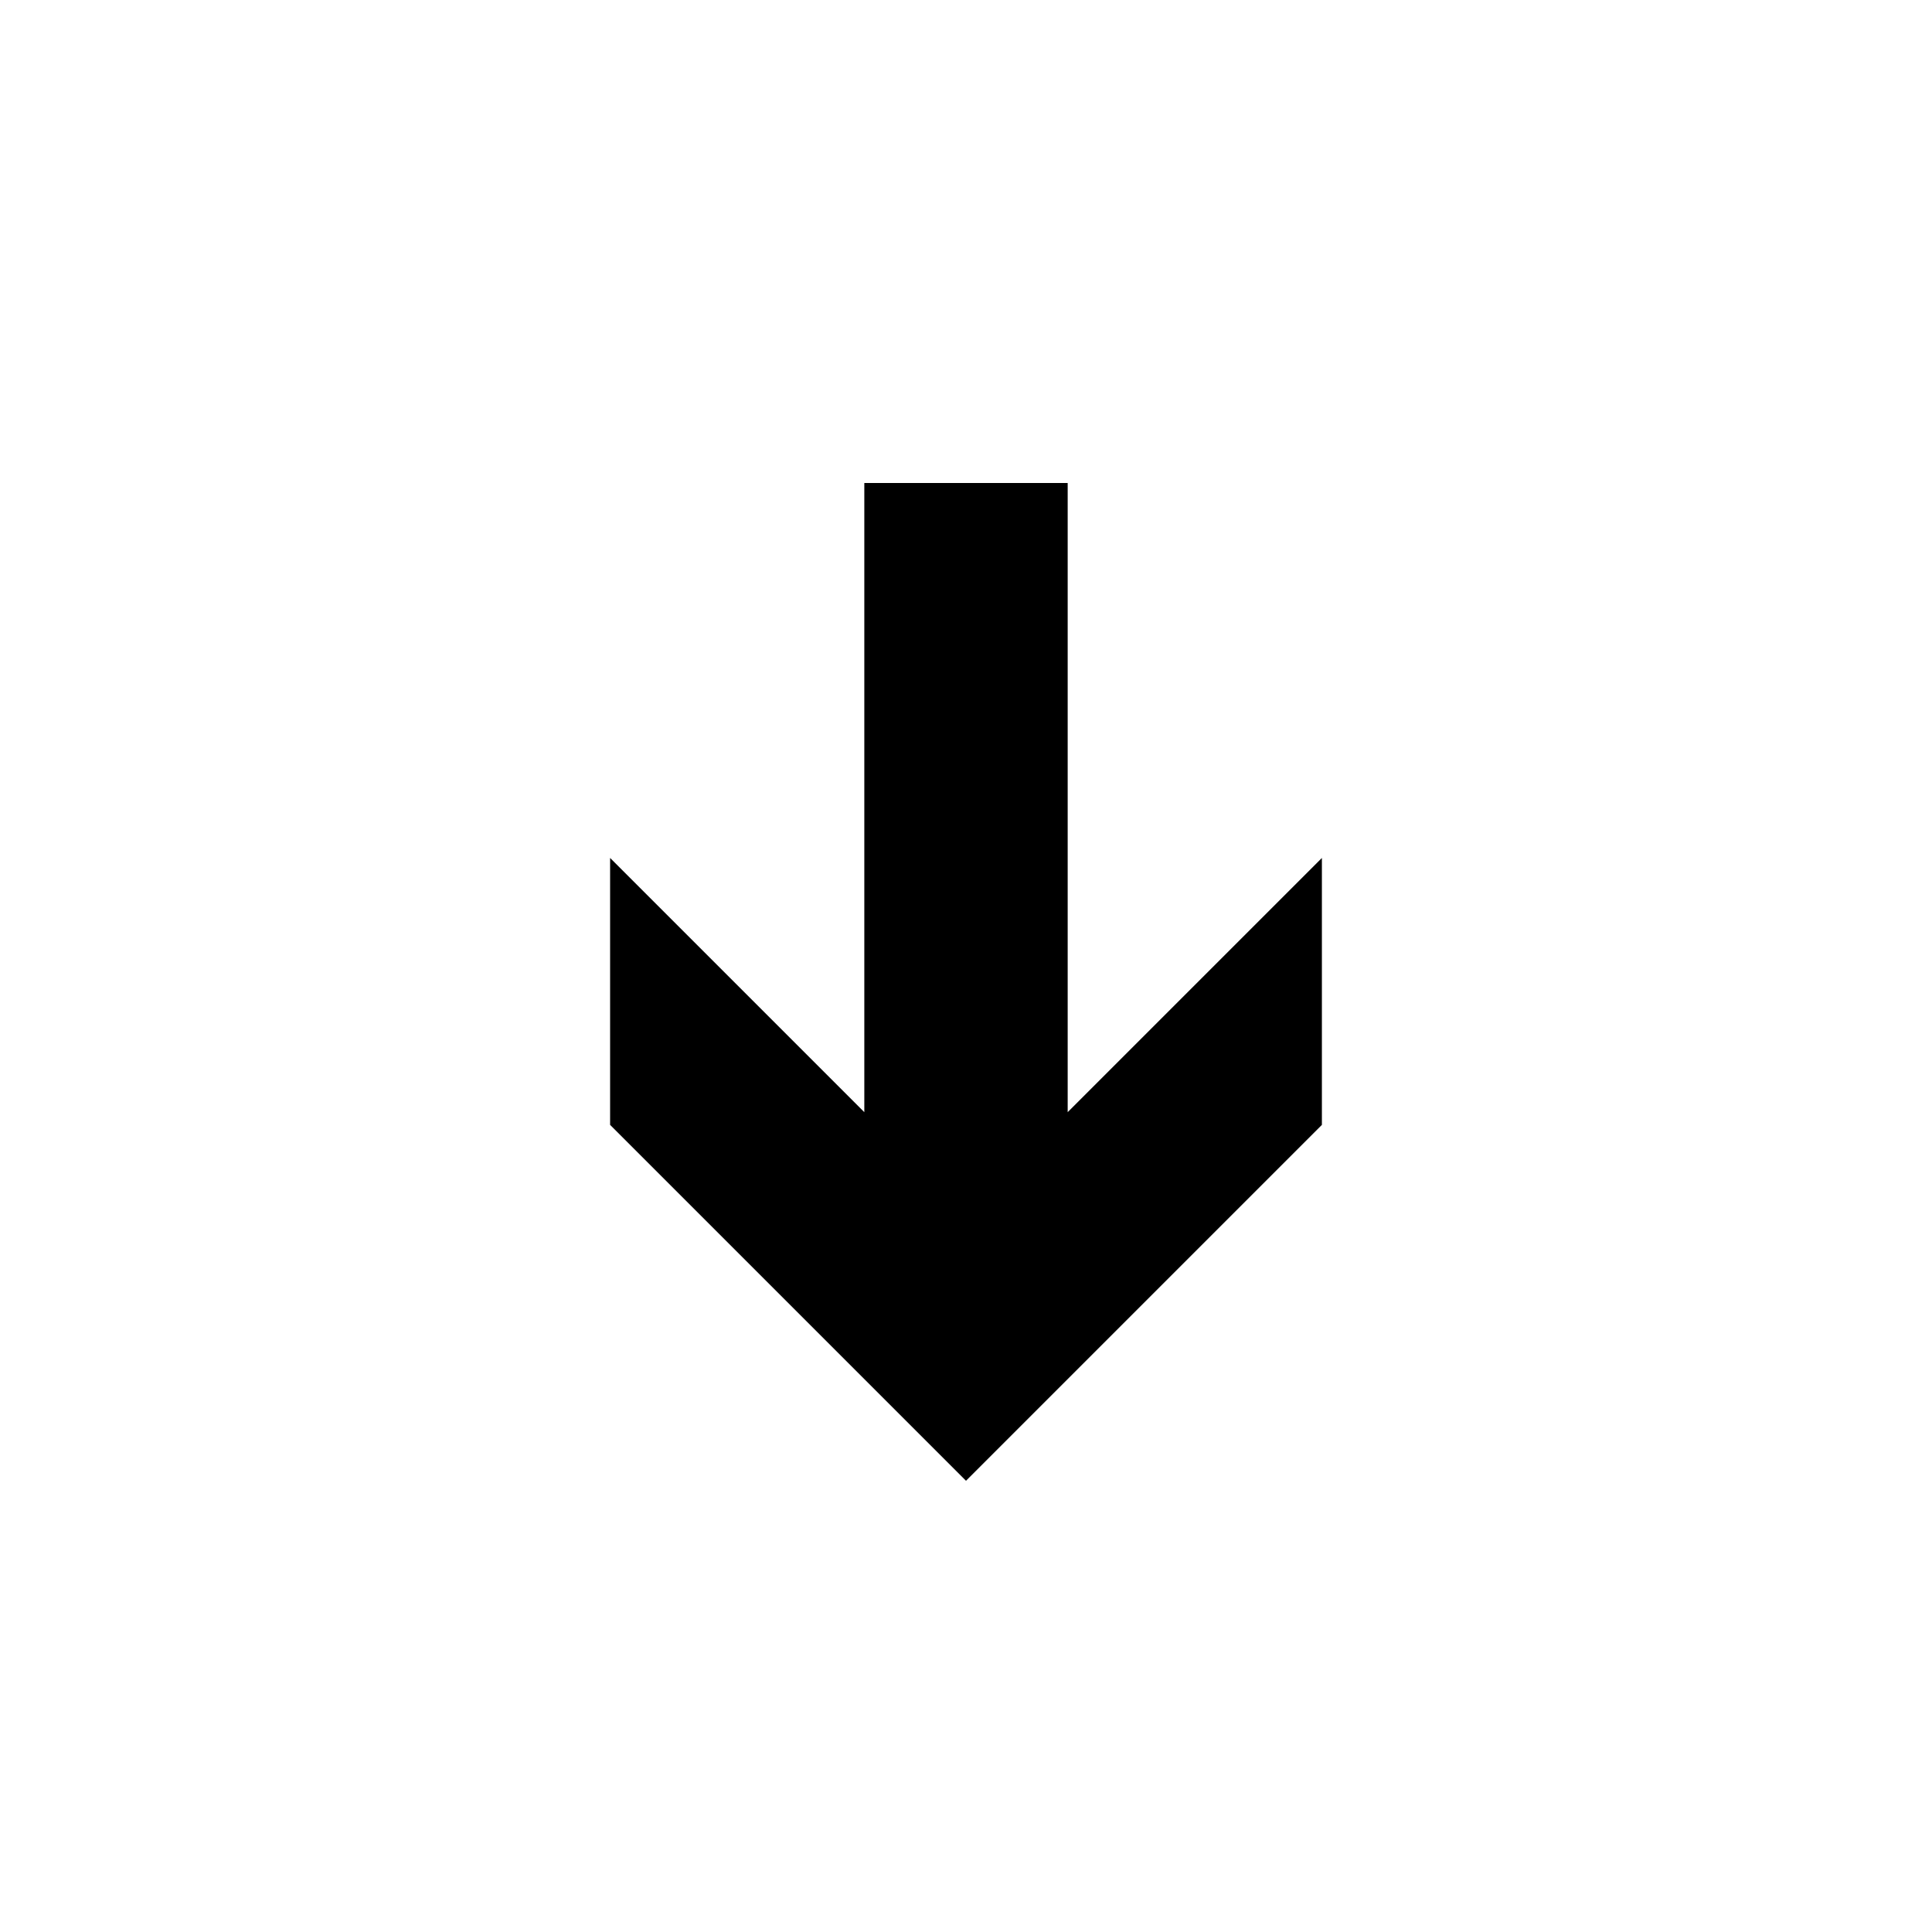
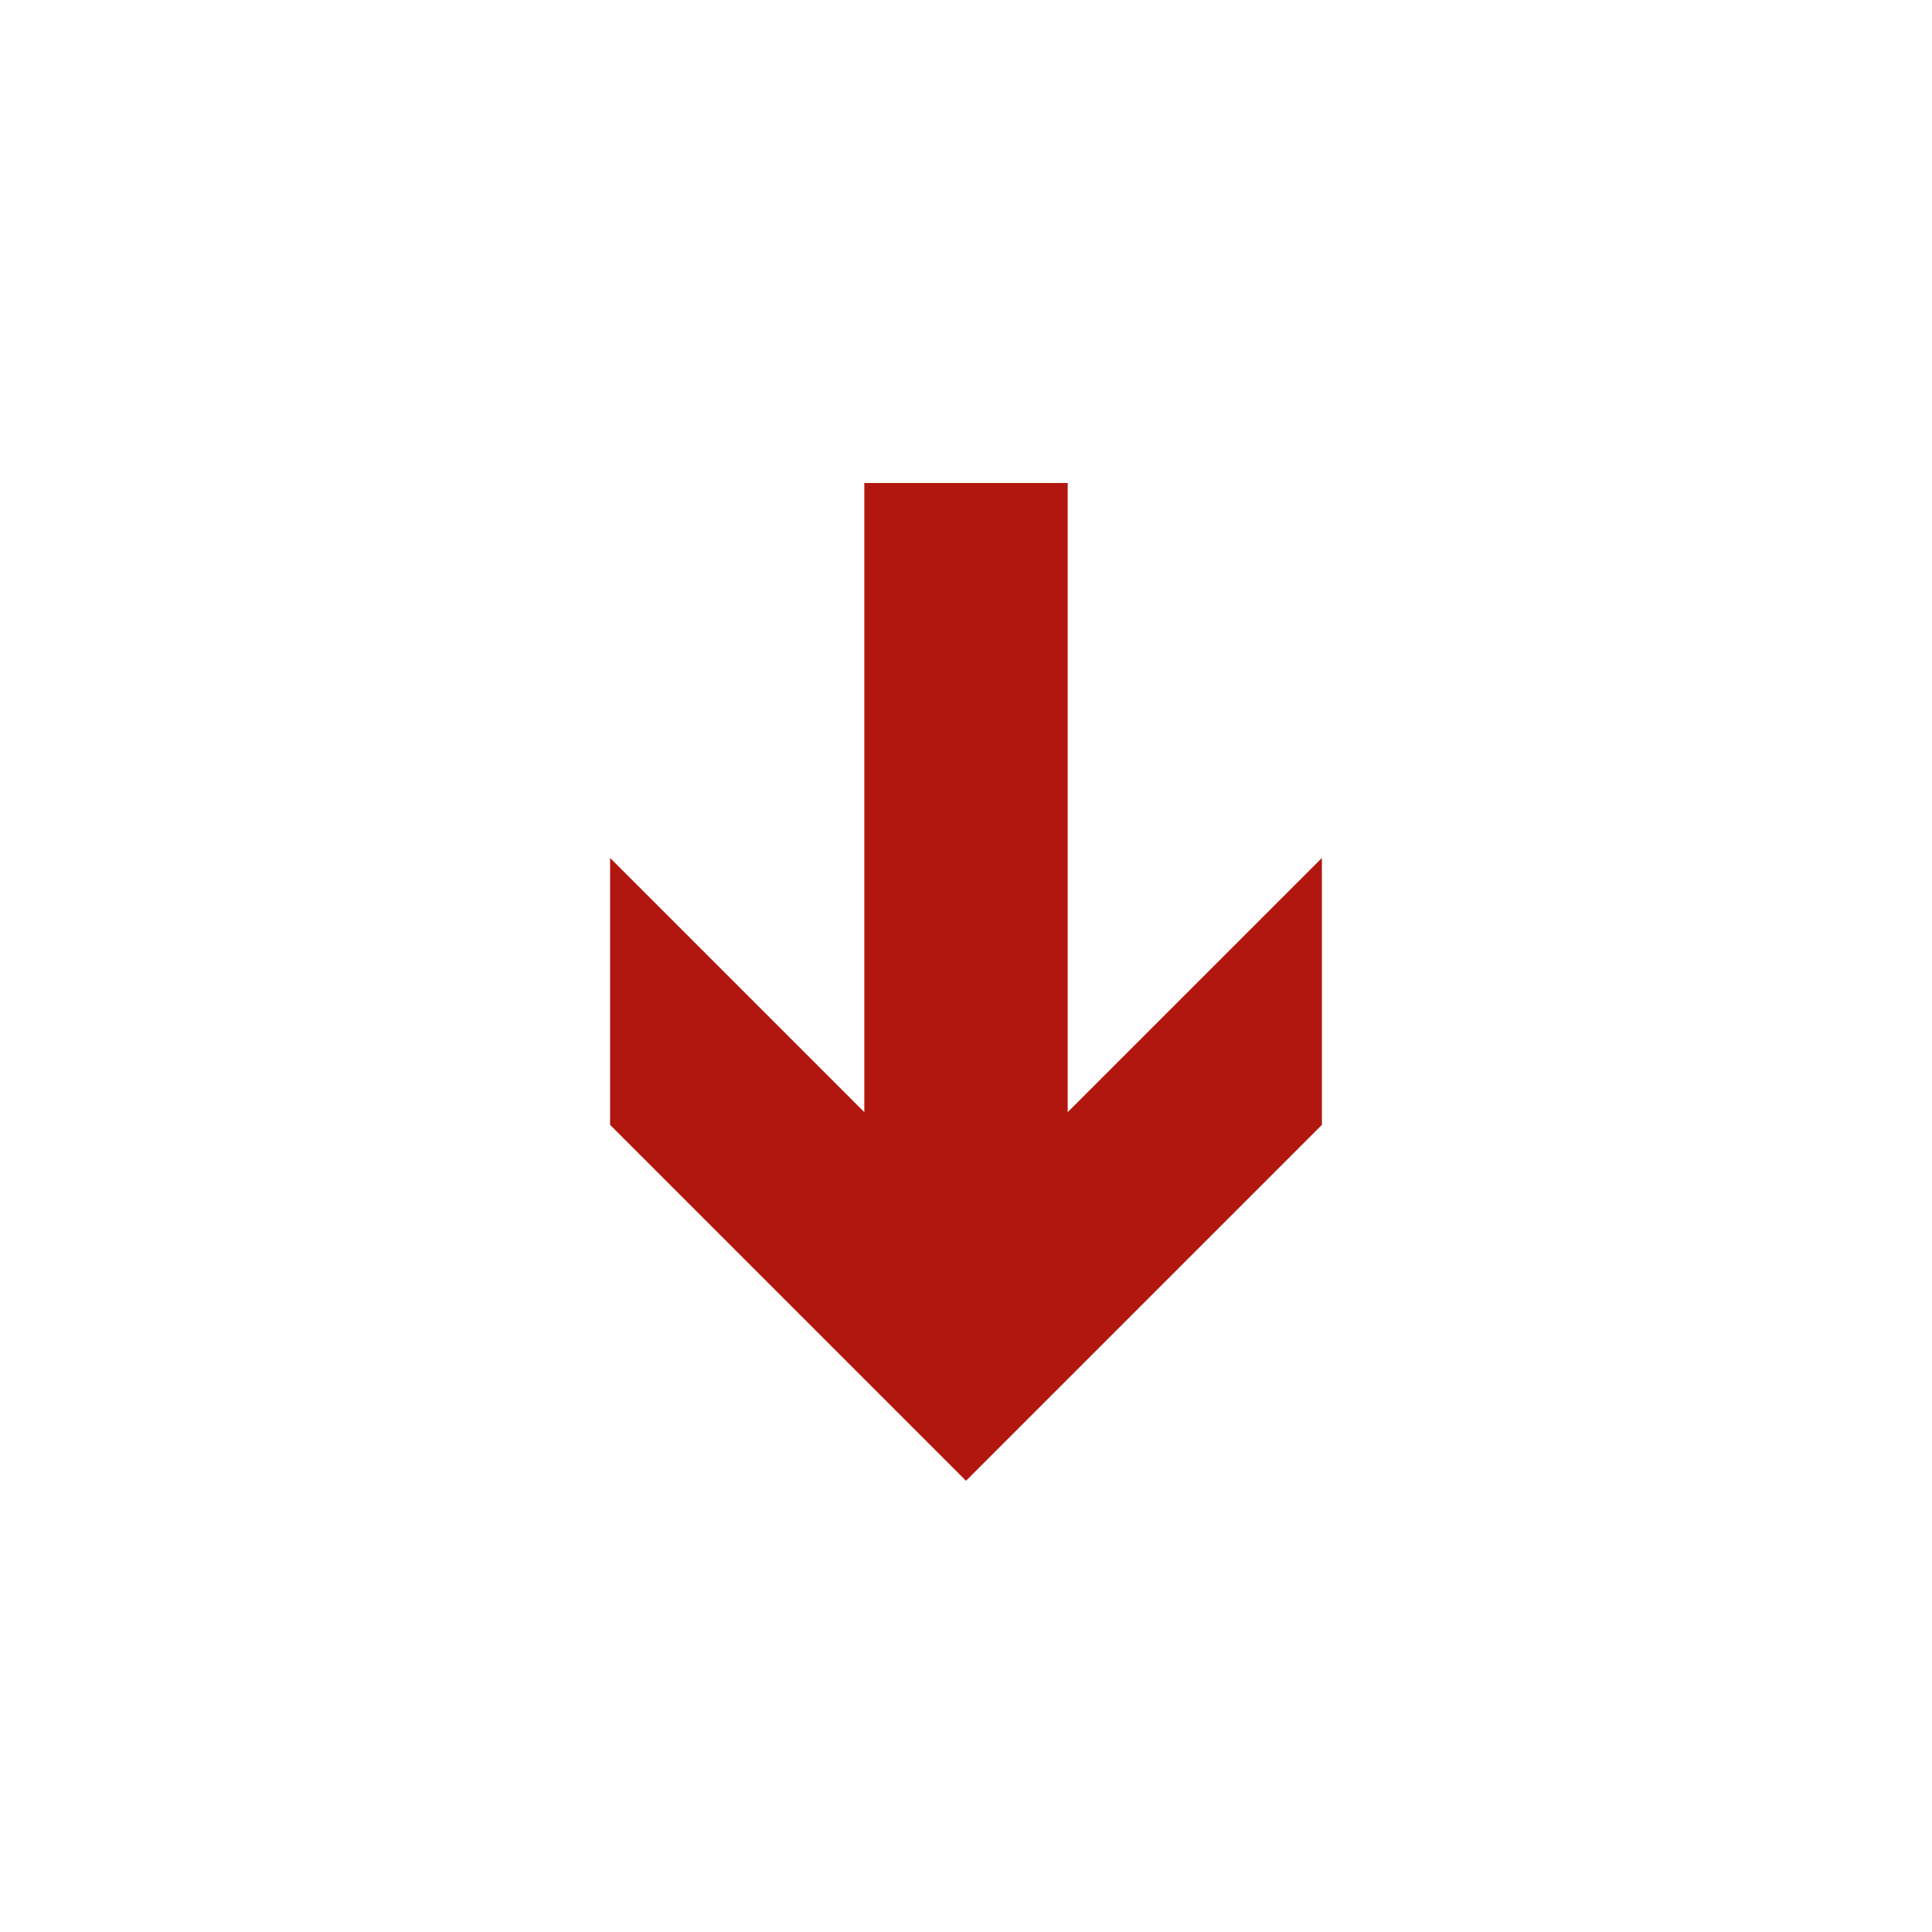
<svg xmlns="http://www.w3.org/2000/svg" width="800px" height="800px" viewBox="0 0 76 76" version="1.1" baseProfile="full" enable-background="new 0 0 76.00 76.00" xml:space="preserve">
-   <path fill="#000000" fill-opacity="1" stroke-width="0.2" stroke-linejoin="round" d="M 42,19L 34,19L 34,43.75L 24,33.75L 24,44.25L 38,58.25L 52,44.25L 52,33.75L 42,43.75L 42,19 Z " />
+   <path fill="#B1170E" fill-opacity="1" stroke-width="0.2" stroke-linejoin="round" d="M 42,19L 34,19L 34,43.75L 24,33.75L 24,44.25L 38,58.25L 52,44.25L 52,33.75L 42,43.75L 42,19 Z " />
</svg>
